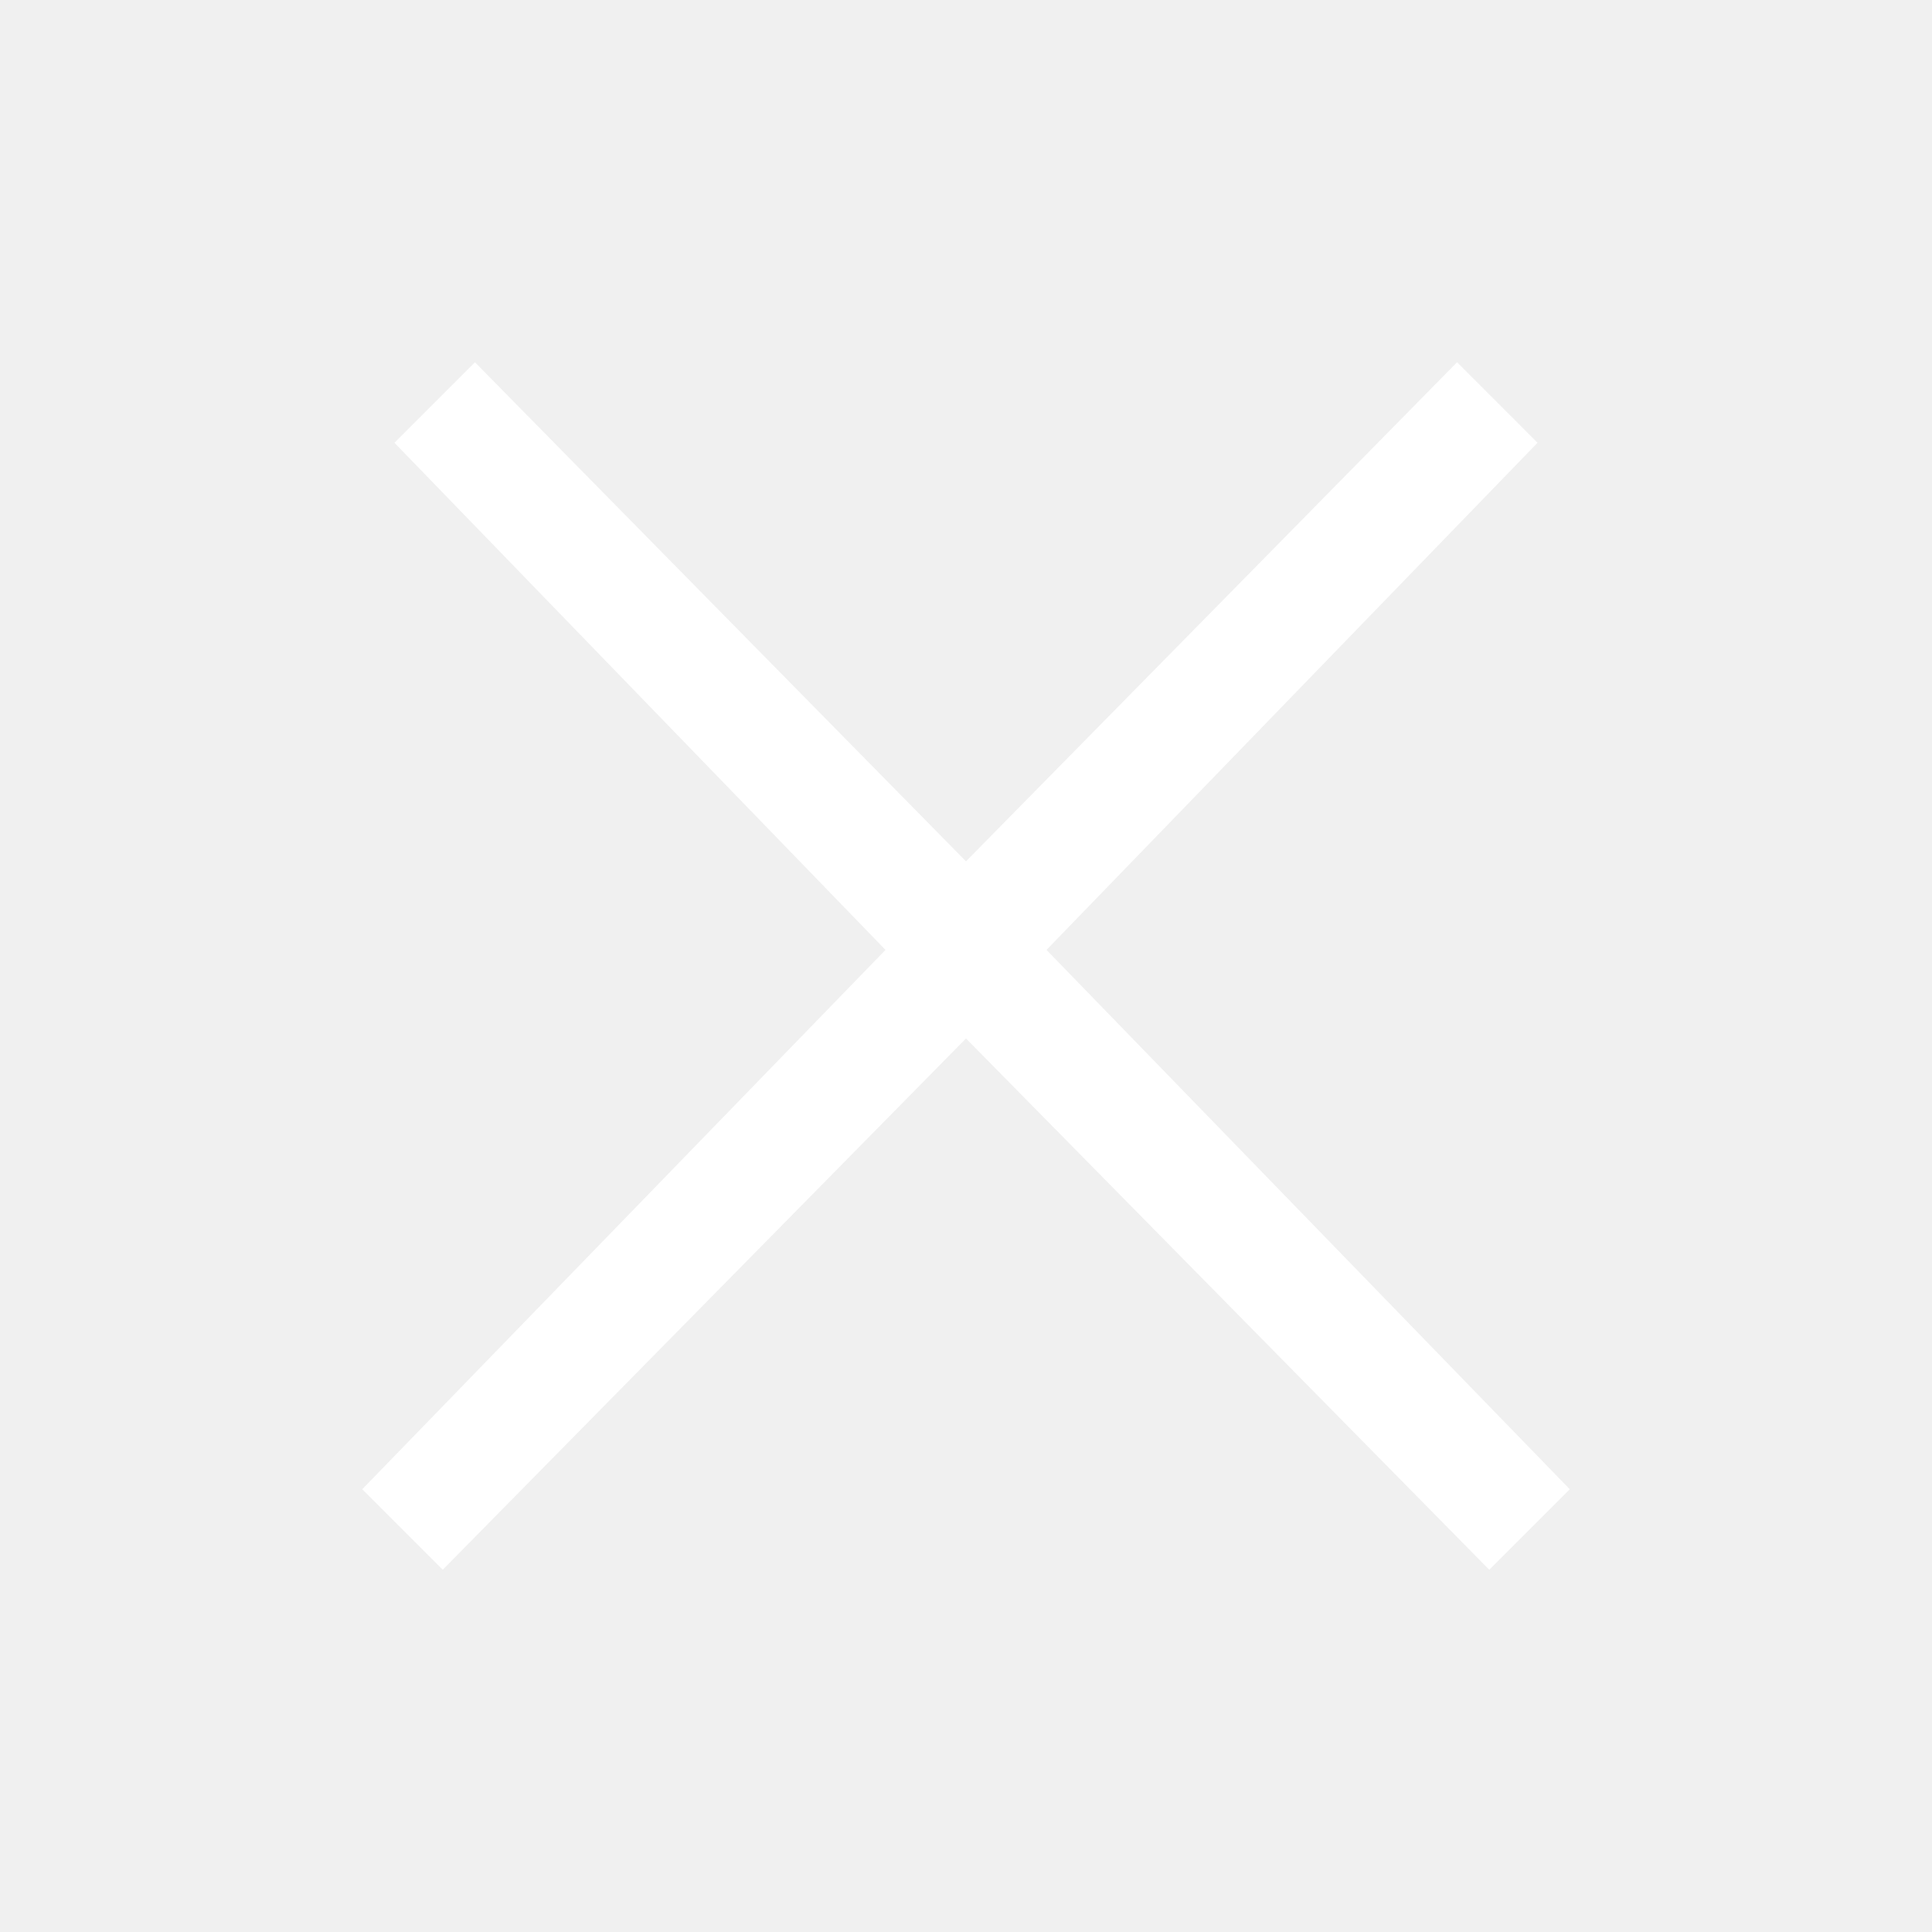
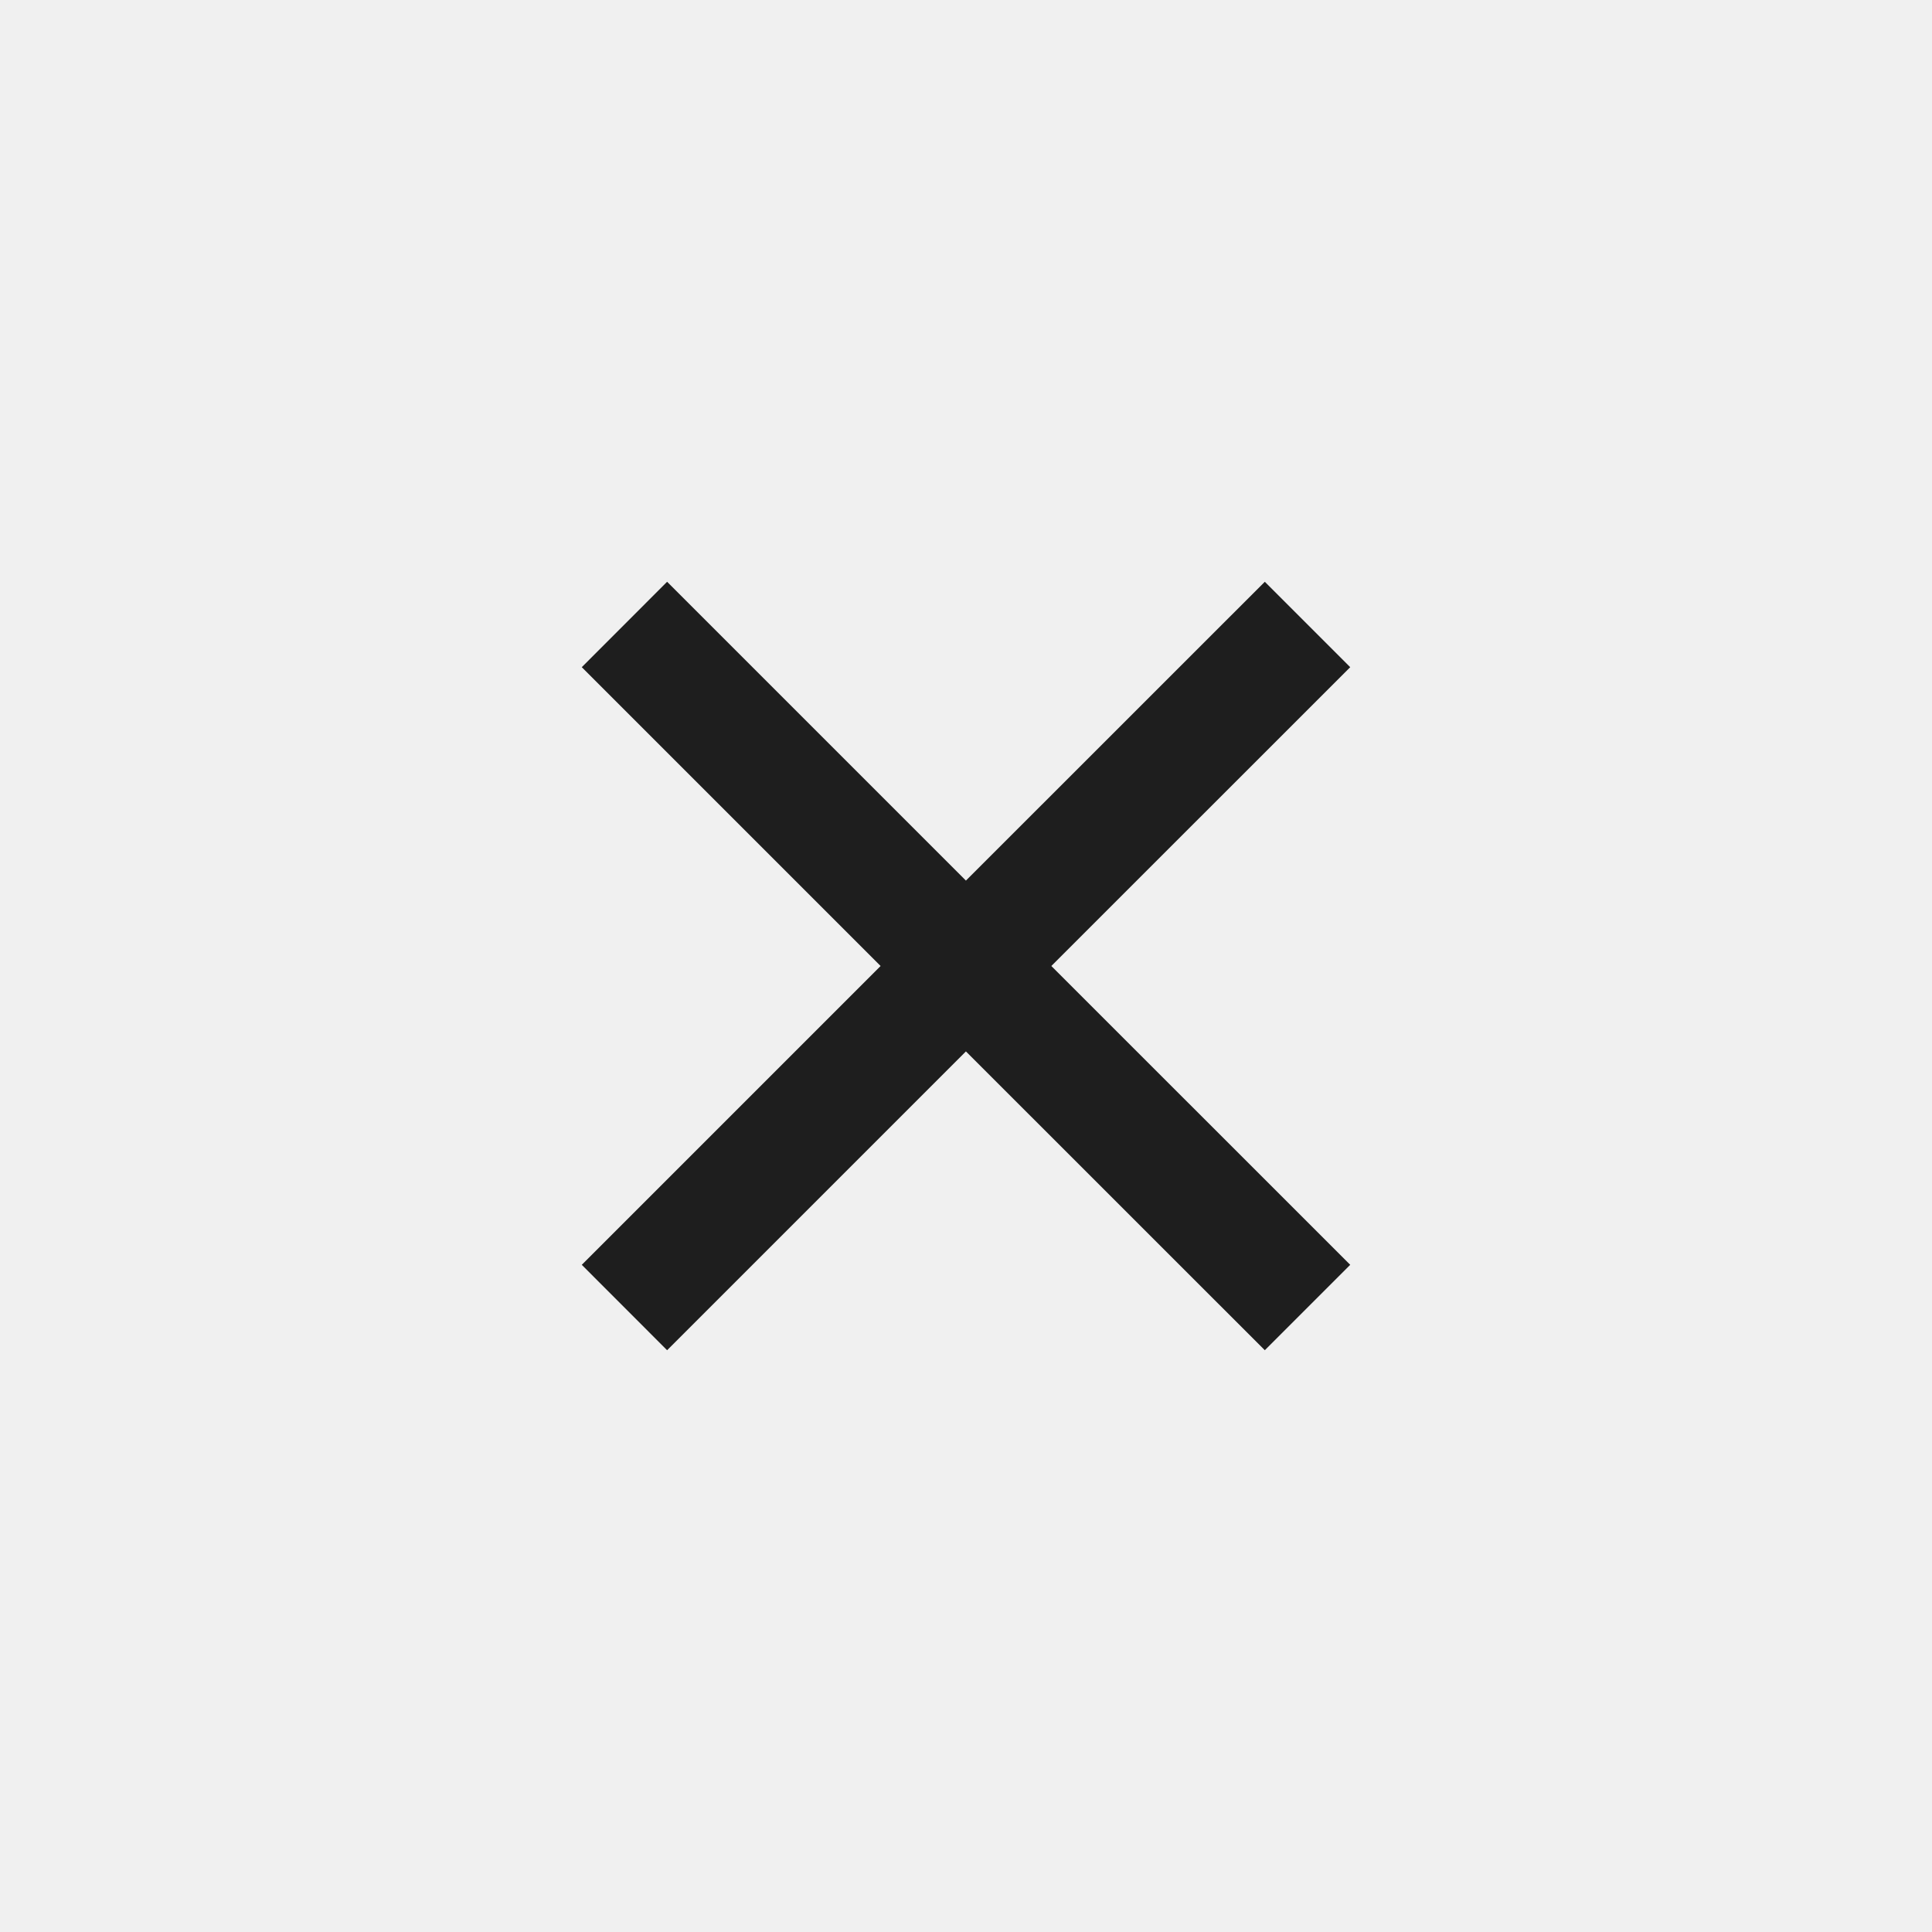
<svg xmlns="http://www.w3.org/2000/svg" width="24" height="24" viewBox="0 0 24 24" fill="none">
-   <path d="M13 11.8L19.1 5.5L18.1 4.5L12 10.7L5.9 4.5L4.9 5.5L11 11.8L4.5 18.5L5.5 19.5L12 12.9L18.5 19.5L19.5 18.5L13 11.8Z" fill="white" />
+   <g clip-path="url(#clip0_604_3017)">
+     <g clip-path="url(#clip1_604_3017)">
+       <path fill-rule="evenodd" clip-rule="evenodd" d="M11.999 13.061L15.712 16.773L16.773 15.712L13.06 12L16.773 8.288L15.712 7.227L11.999 10.939L8.287 7.227L7.227 8.288L10.939 12L7.227 15.712L8.287 16.773L11.999 13.061Z" fill="#1E1E1E" />
+     </g>
+   </g>
+   <defs>
+     <clipPath id="clip0_604_3017">
+       <rect width="24" height="24" rx="2" fill="white" />
+     </clipPath>
+     <clipPath id="clip1_604_3017">
+       <rect width="24" height="24" rx="2" fill="white" />
+     </clipPath>
+   </defs>
</svg>
